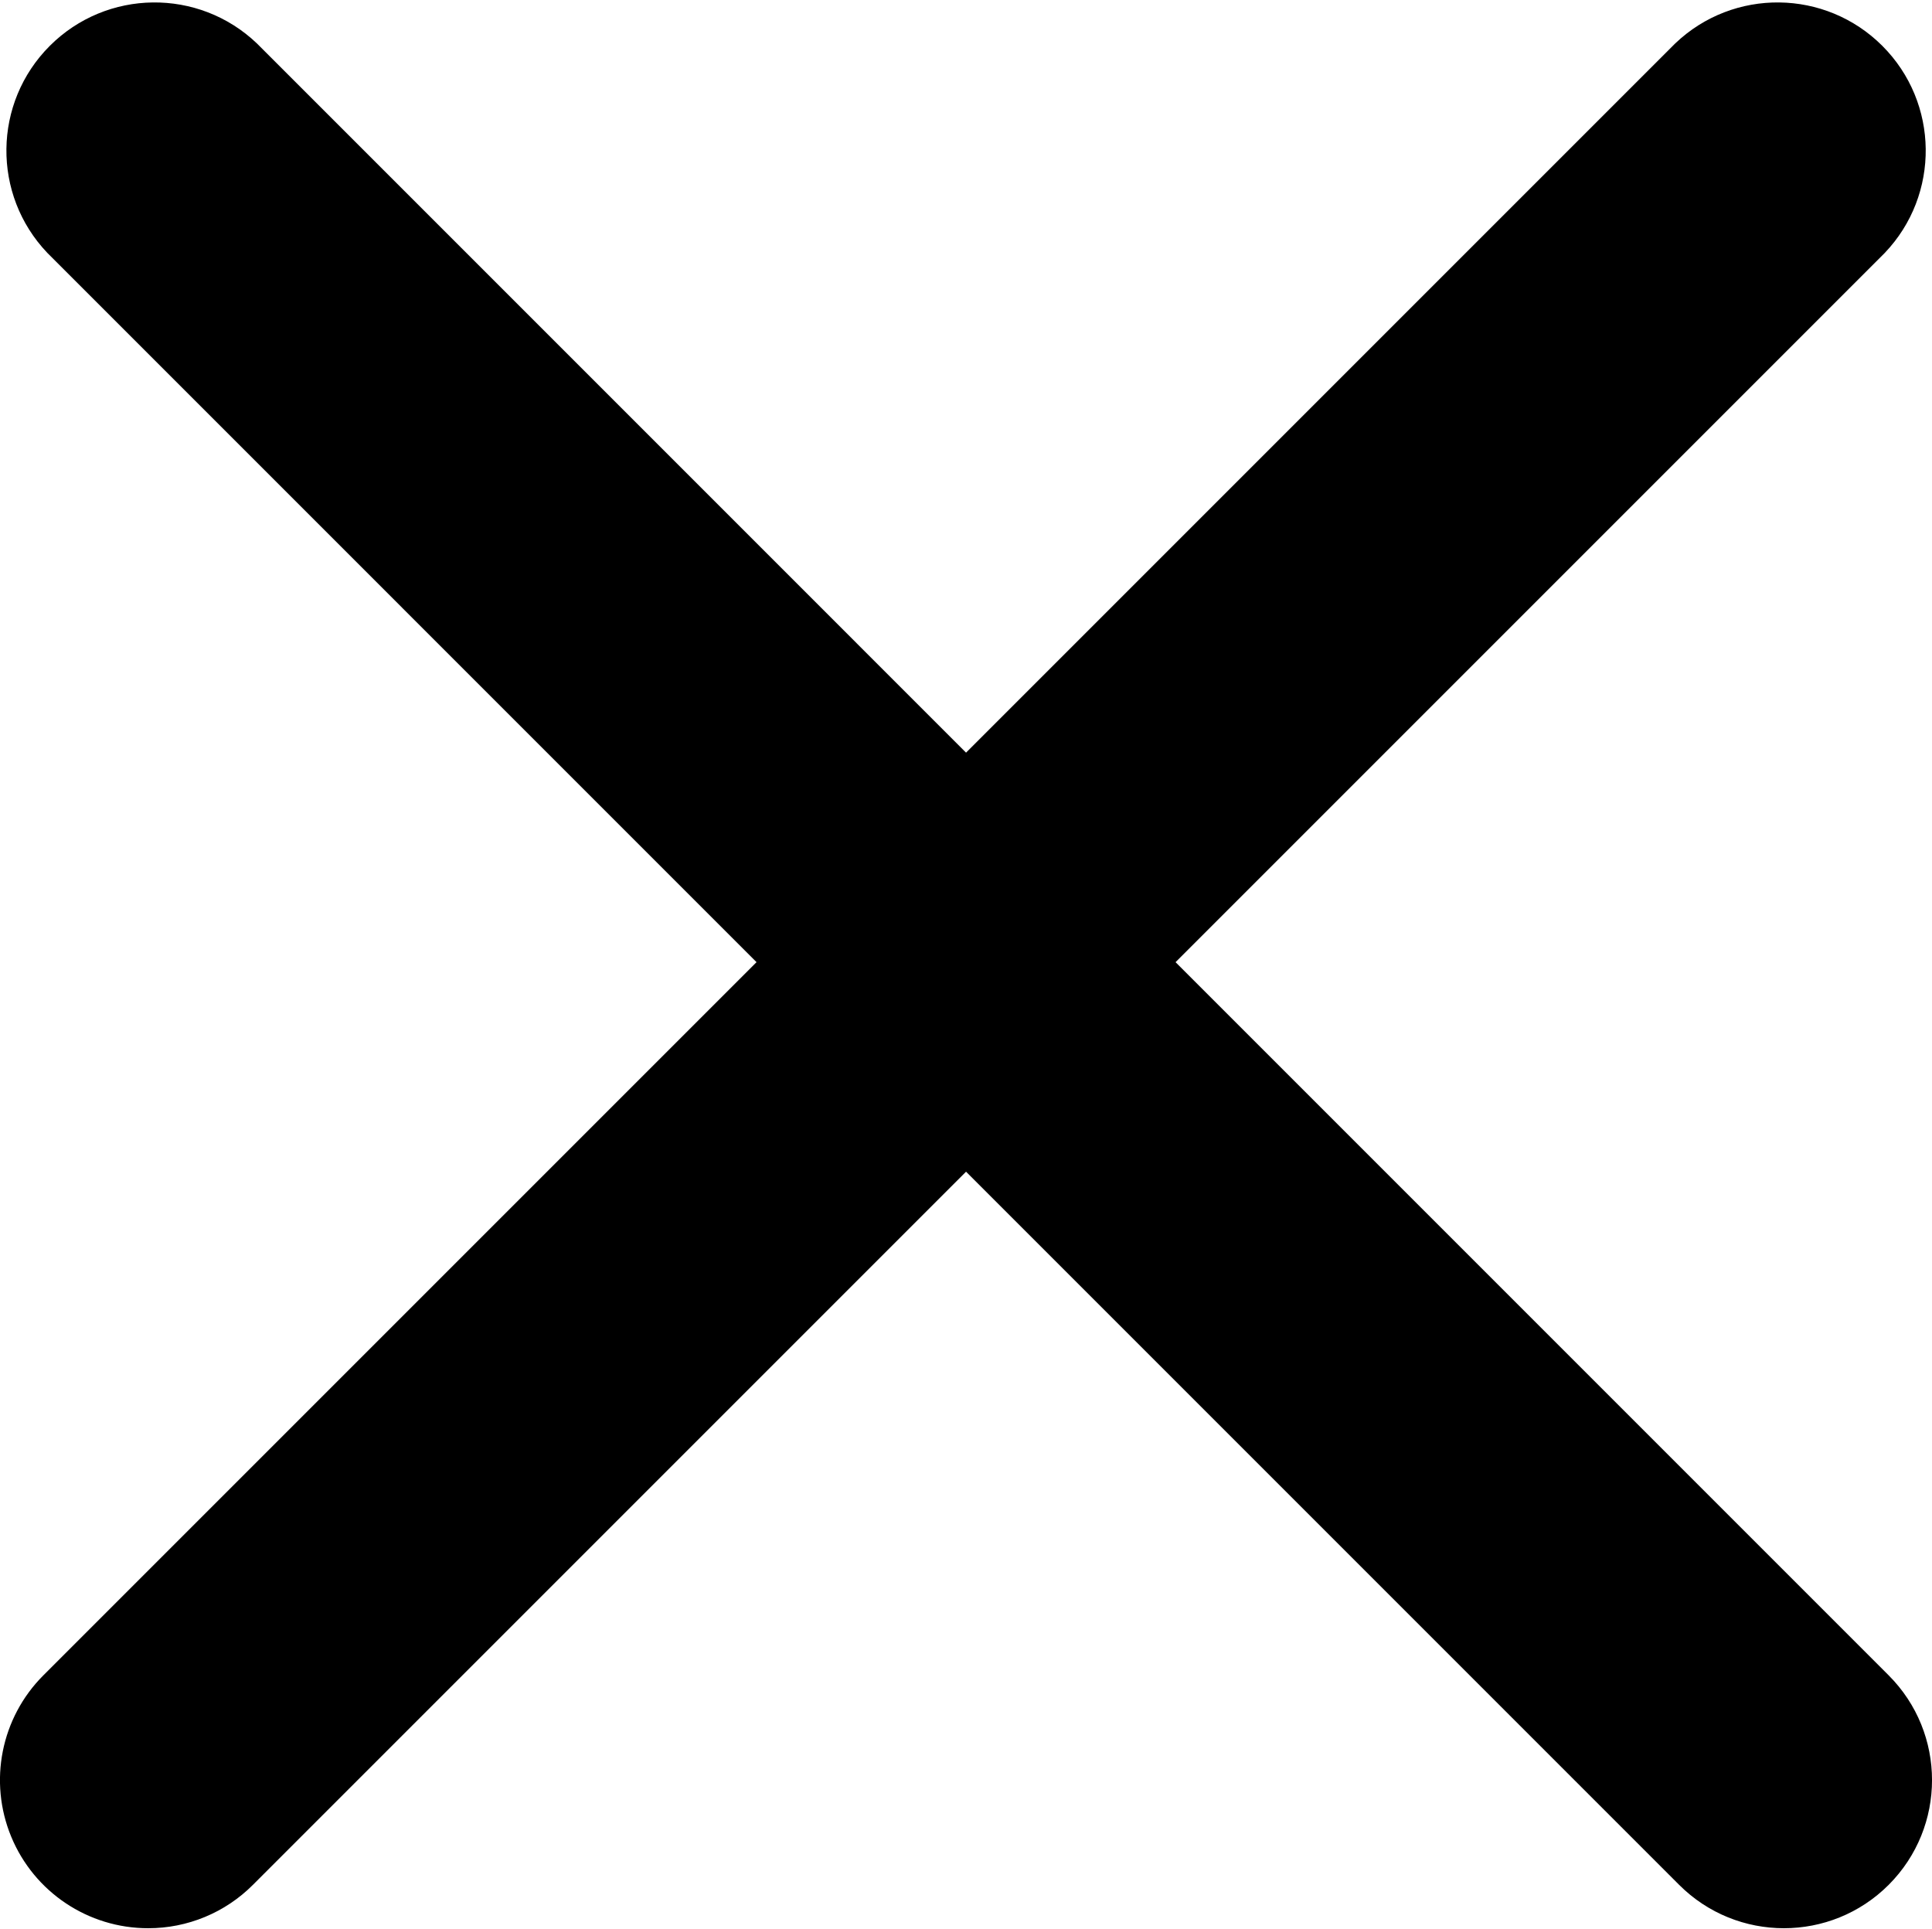
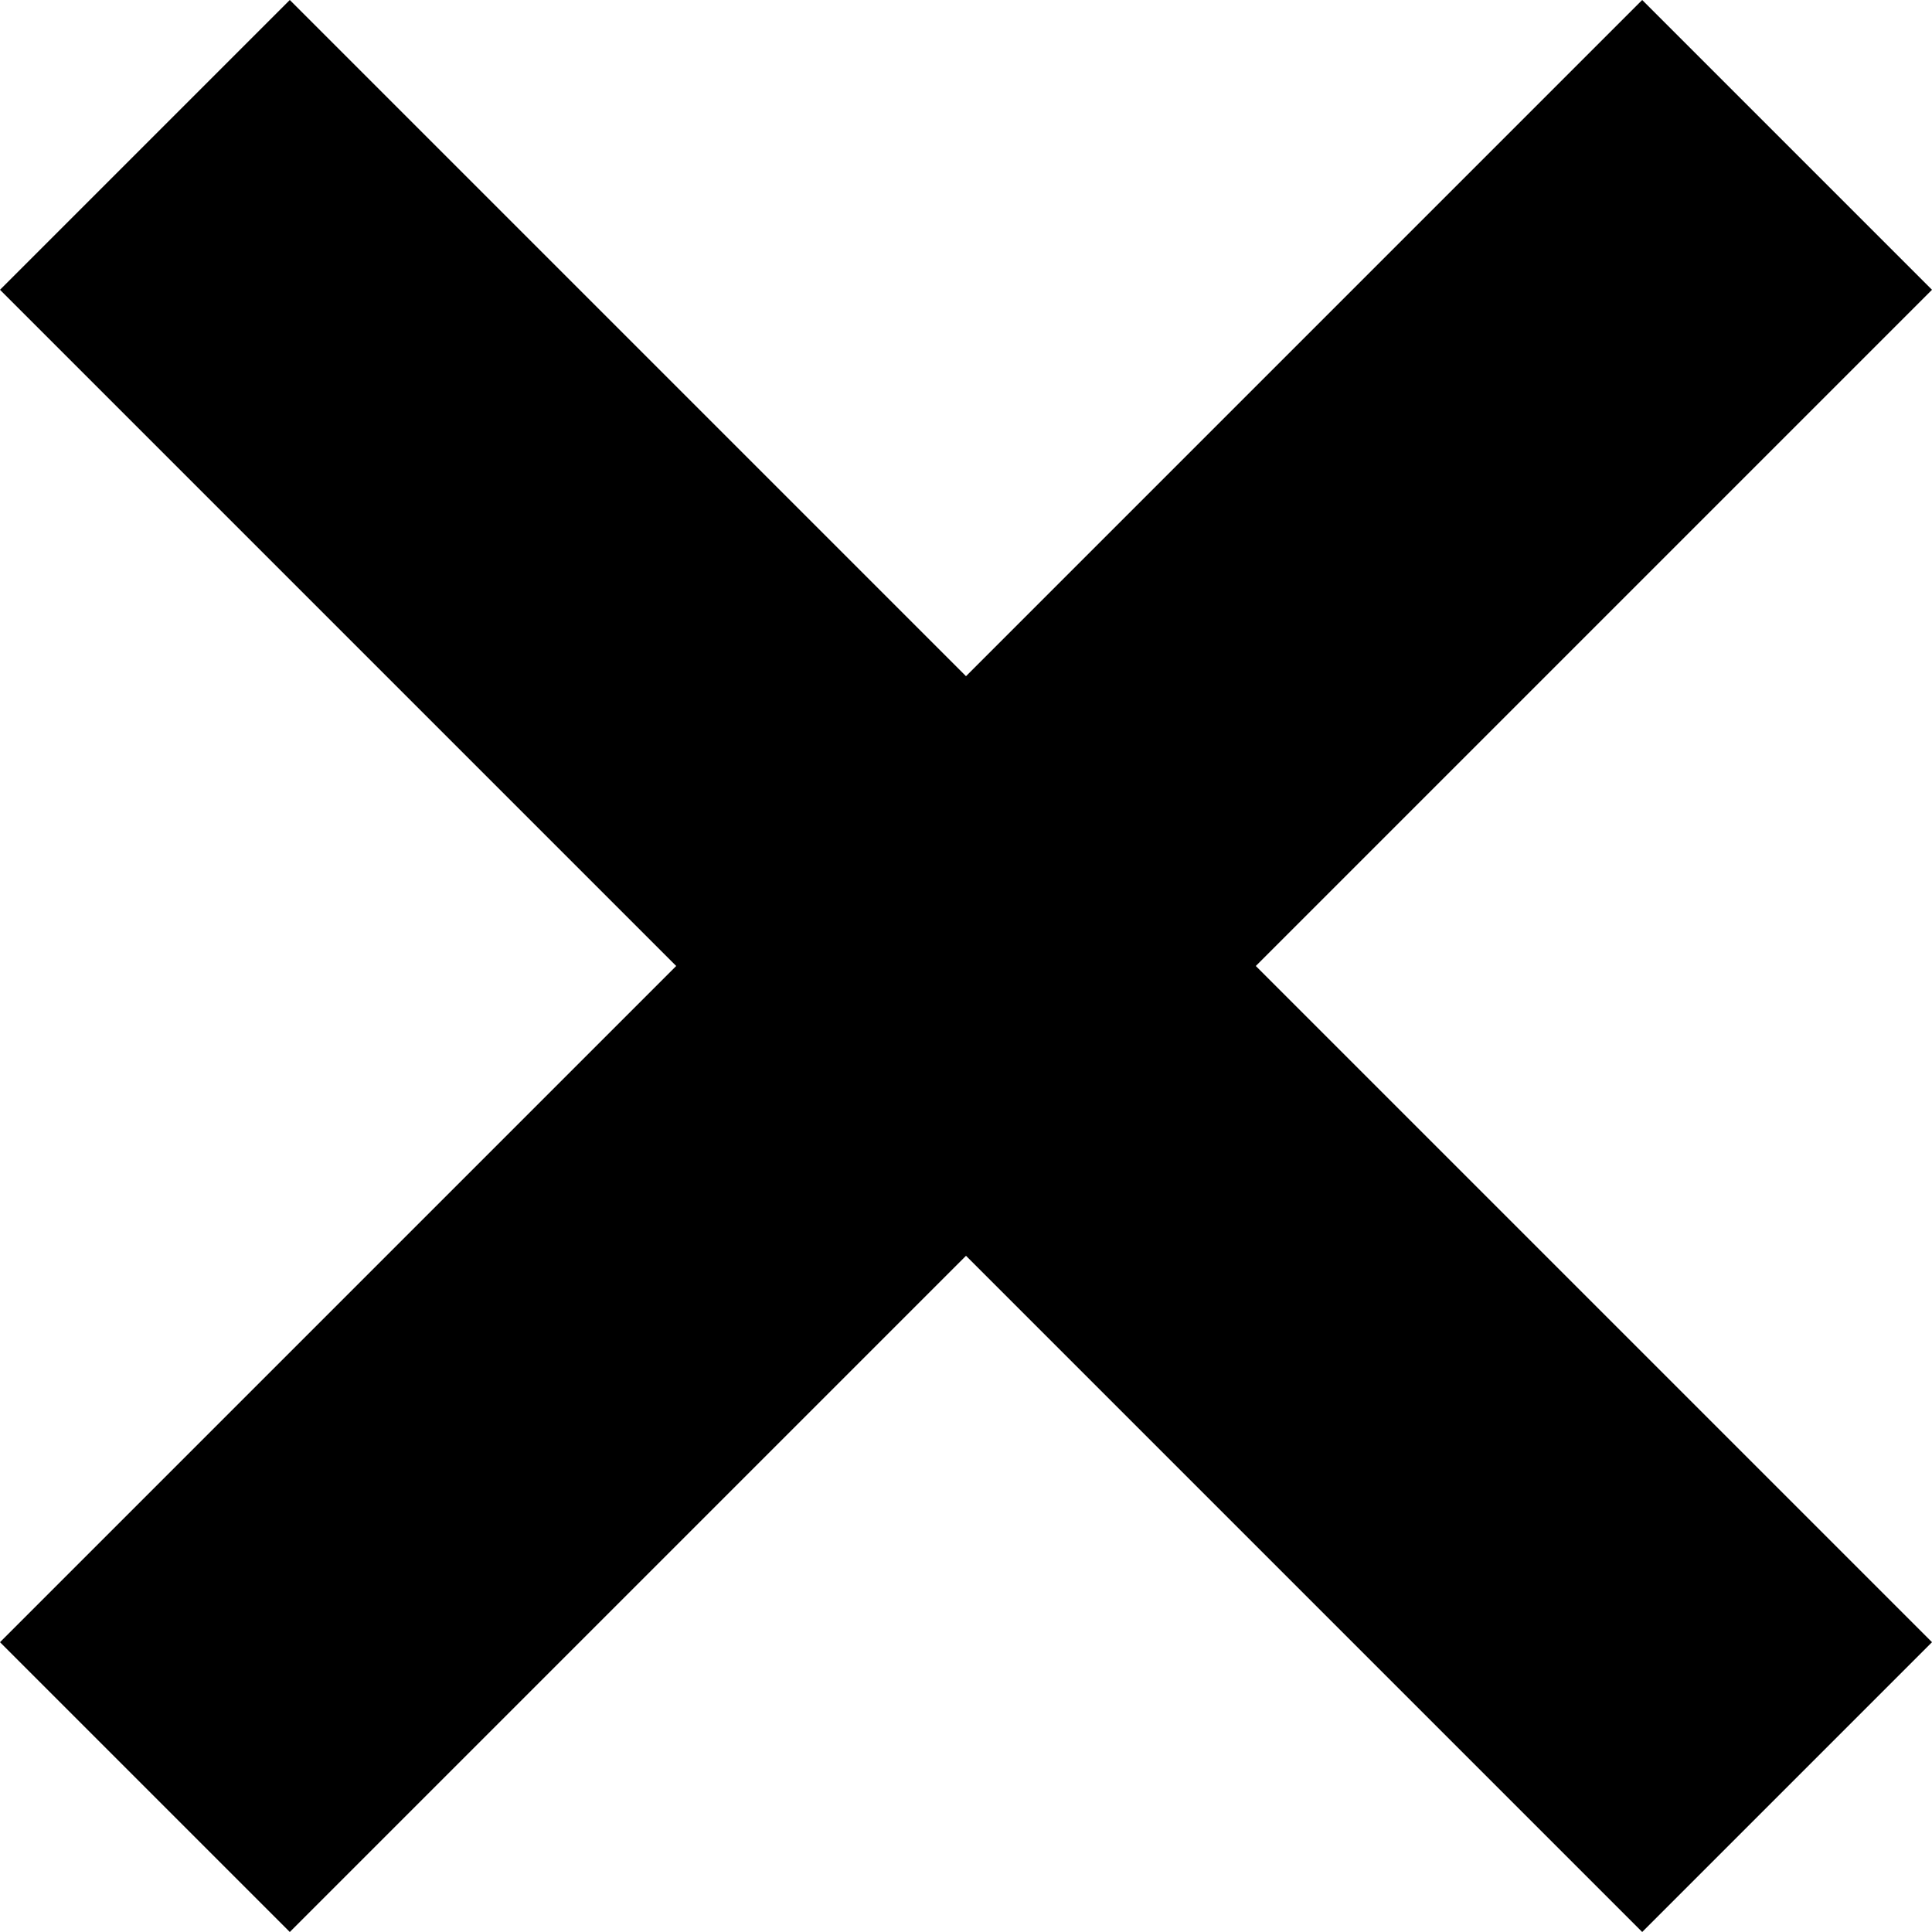
- <svg xmlns="http://www.w3.org/2000/svg" viewBox="0 0 60.963 60.842" xml:space="preserve">
-   <path d="M59.595 52.861 37.094 30.359 59.473 7.98a4.676 4.676 0 0 0-6.611-6.611L30.483 23.748 8.105 1.369A4.676 4.676 0 0 0 1.494 7.98l22.378 22.379L1.369 52.861a4.674 4.674 0 0 0 3.306 7.98 4.66 4.66 0 0 0 3.306-1.369L30.483 36.97l22.501 22.502c.913.913 2.109 1.369 3.306 1.369s2.393-.456 3.306-1.369a4.677 4.677 0 0 0-.001-6.611z" />
+ <svg xmlns="http://www.w3.org/2000/svg" enable-background="new 0 0 512 512" viewBox="0 0 512 512">
+   <path d="m512 76.8-76.8-76.8-179.2 179.2-179.2-179.2-76.8 76.8 179.2 179.2-179.2 179.2 76.8 76.8 179.2-179.2 179.2 179.2 76.8-76.8-179.2-179.2z" />
</svg>
